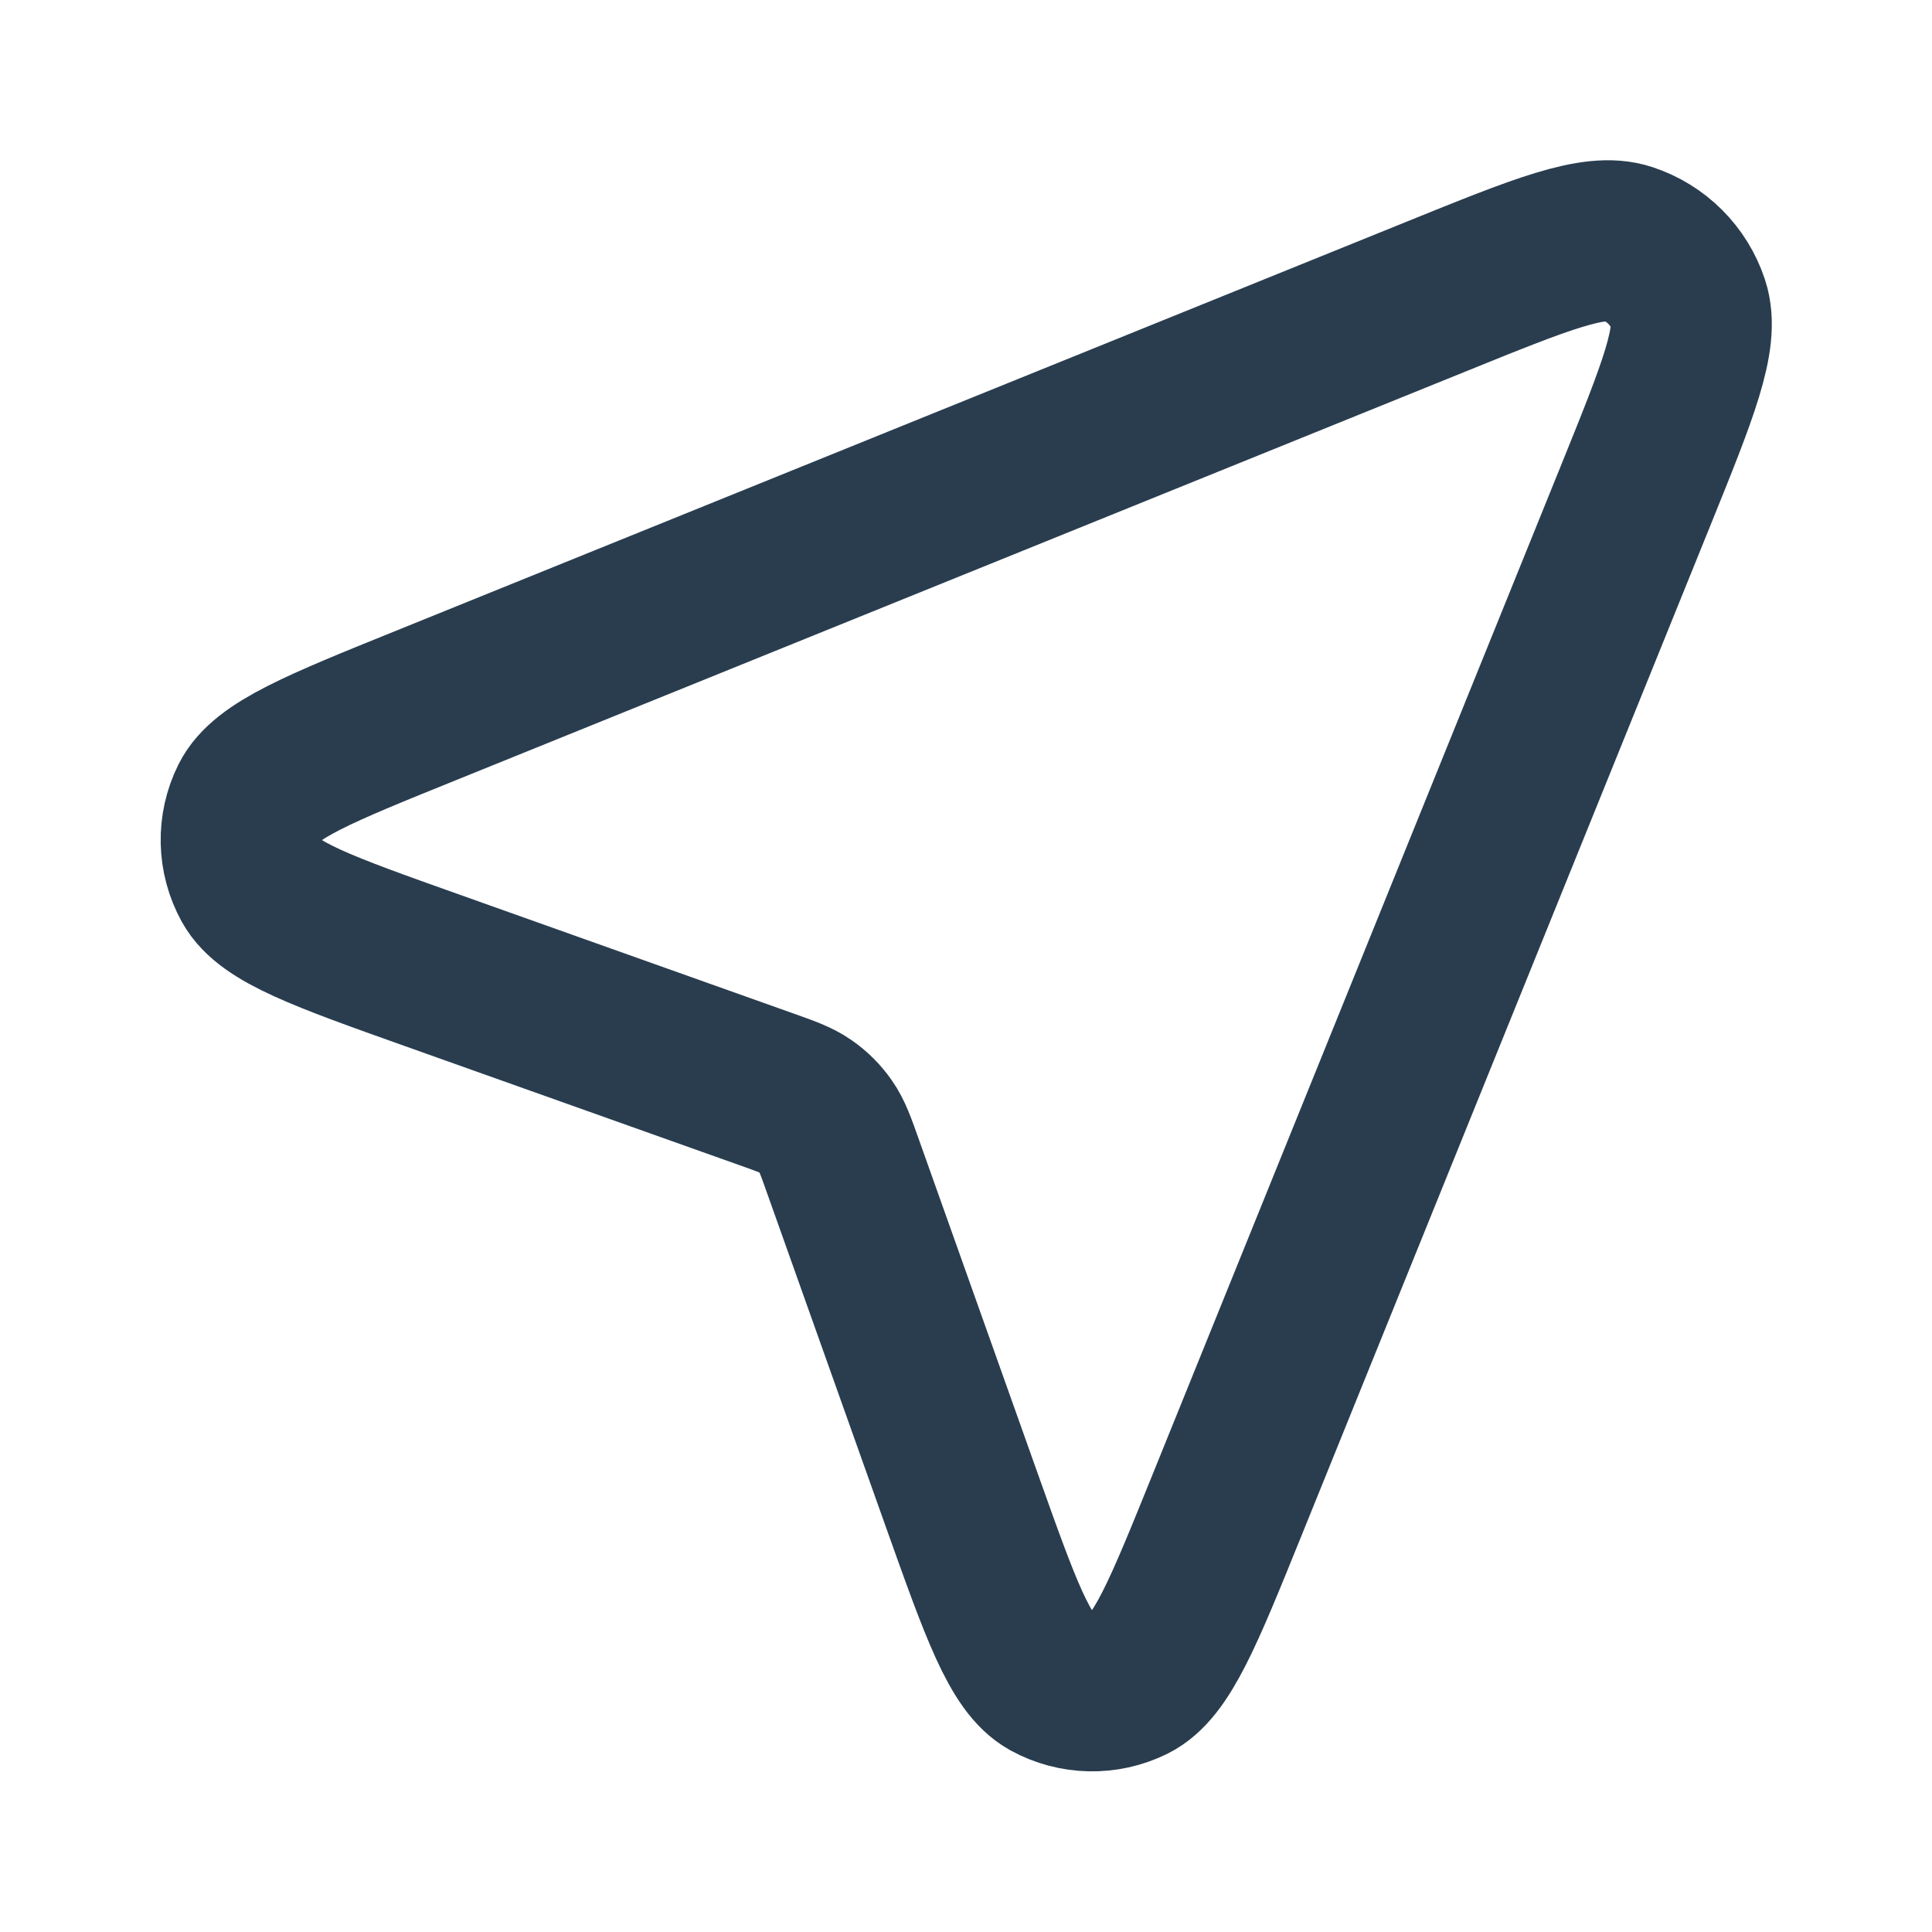
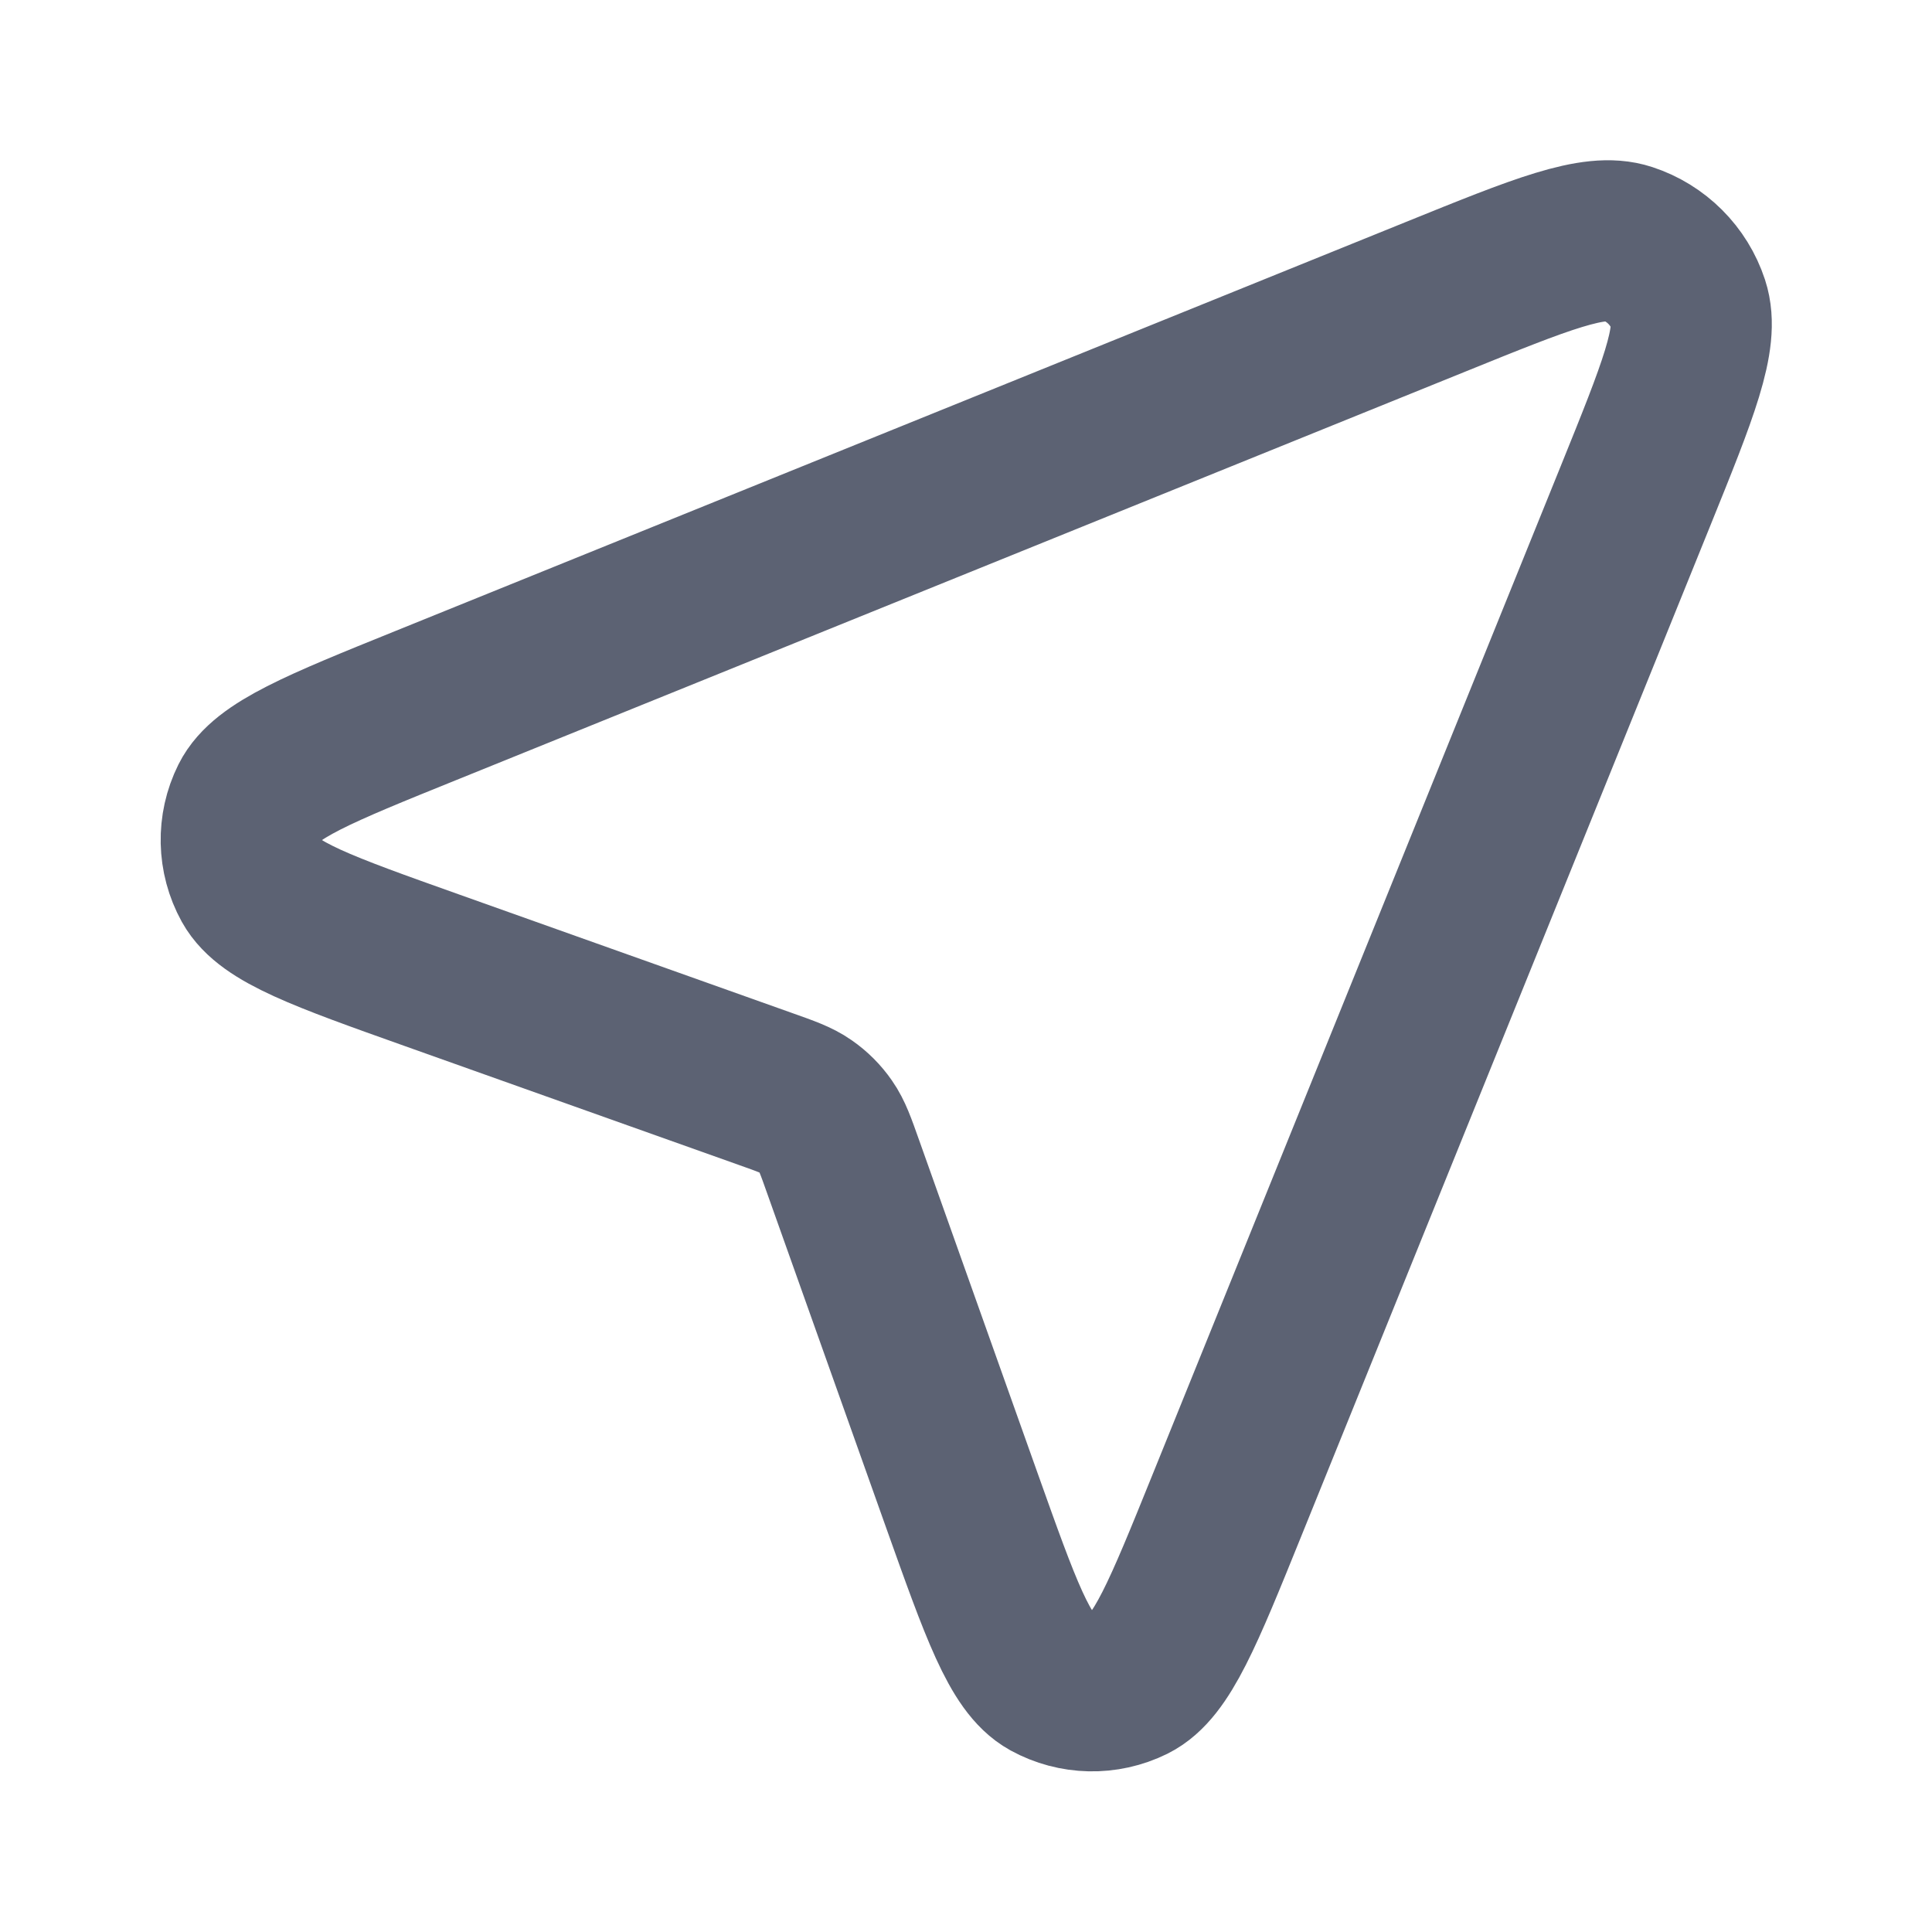
<svg xmlns="http://www.w3.org/2000/svg" width="800px" height="800px" viewBox="0 0 24 24" fill="none">
  <g id="SVGRepo_bgCarrier" stroke-width="0" />
  <g id="SVGRepo_tracerCarrier" stroke-linecap="round" stroke-linejoin="round" />
  <g id="SVGRepo_iconCarrier">
-     <path d="M5.363 12.052C4.011 11.571 3.335 11.33 3.133 10.966C2.958 10.649 2.95 10.267 3.111 9.944C3.297 9.571 3.962 9.301 5.293 8.763L17.836 3.686C19.146 3.155 19.801 2.89 20.215 3.026C20.575 3.144 20.857 3.426 20.975 3.785C21.111 4.199 20.845 4.855 20.315 6.165L15.238 18.708C14.7 20.038 14.43 20.704 14.057 20.89C13.733 21.05 13.352 21.042 13.035 20.868C12.67 20.666 12.43 19.99 11.948 18.637L10.475 14.497C10.382 14.234 10.335 14.102 10.258 13.992C10.191 13.895 10.106 13.81 10.009 13.743C9.899 13.666 9.767 13.619 9.504 13.526L5.363 12.052Z" stroke="#293d4f" stroke-width="2" stroke-linecap="round" stroke-linejoin="round" />
+     <path d="M5.363 12.052C4.011 11.571 3.335 11.33 3.133 10.966C2.958 10.649 2.95 10.267 3.111 9.944C3.297 9.571 3.962 9.301 5.293 8.763L17.836 3.686C19.146 3.155 19.801 2.89 20.215 3.026C20.575 3.144 20.857 3.426 20.975 3.785C21.111 4.199 20.845 4.855 20.315 6.165L15.238 18.708C14.7 20.038 14.43 20.704 14.057 20.89C13.733 21.05 13.352 21.042 13.035 20.868C12.67 20.666 12.43 19.99 11.948 18.637L10.475 14.497C10.382 14.234 10.335 14.102 10.258 13.992C10.191 13.895 10.106 13.81 10.009 13.743C9.899 13.666 9.767 13.619 9.504 13.526L5.363 12.052Z" stroke="#5c6273" stroke-width="2" stroke-linecap="round" stroke-linejoin="round" />
  </g>
</svg>
